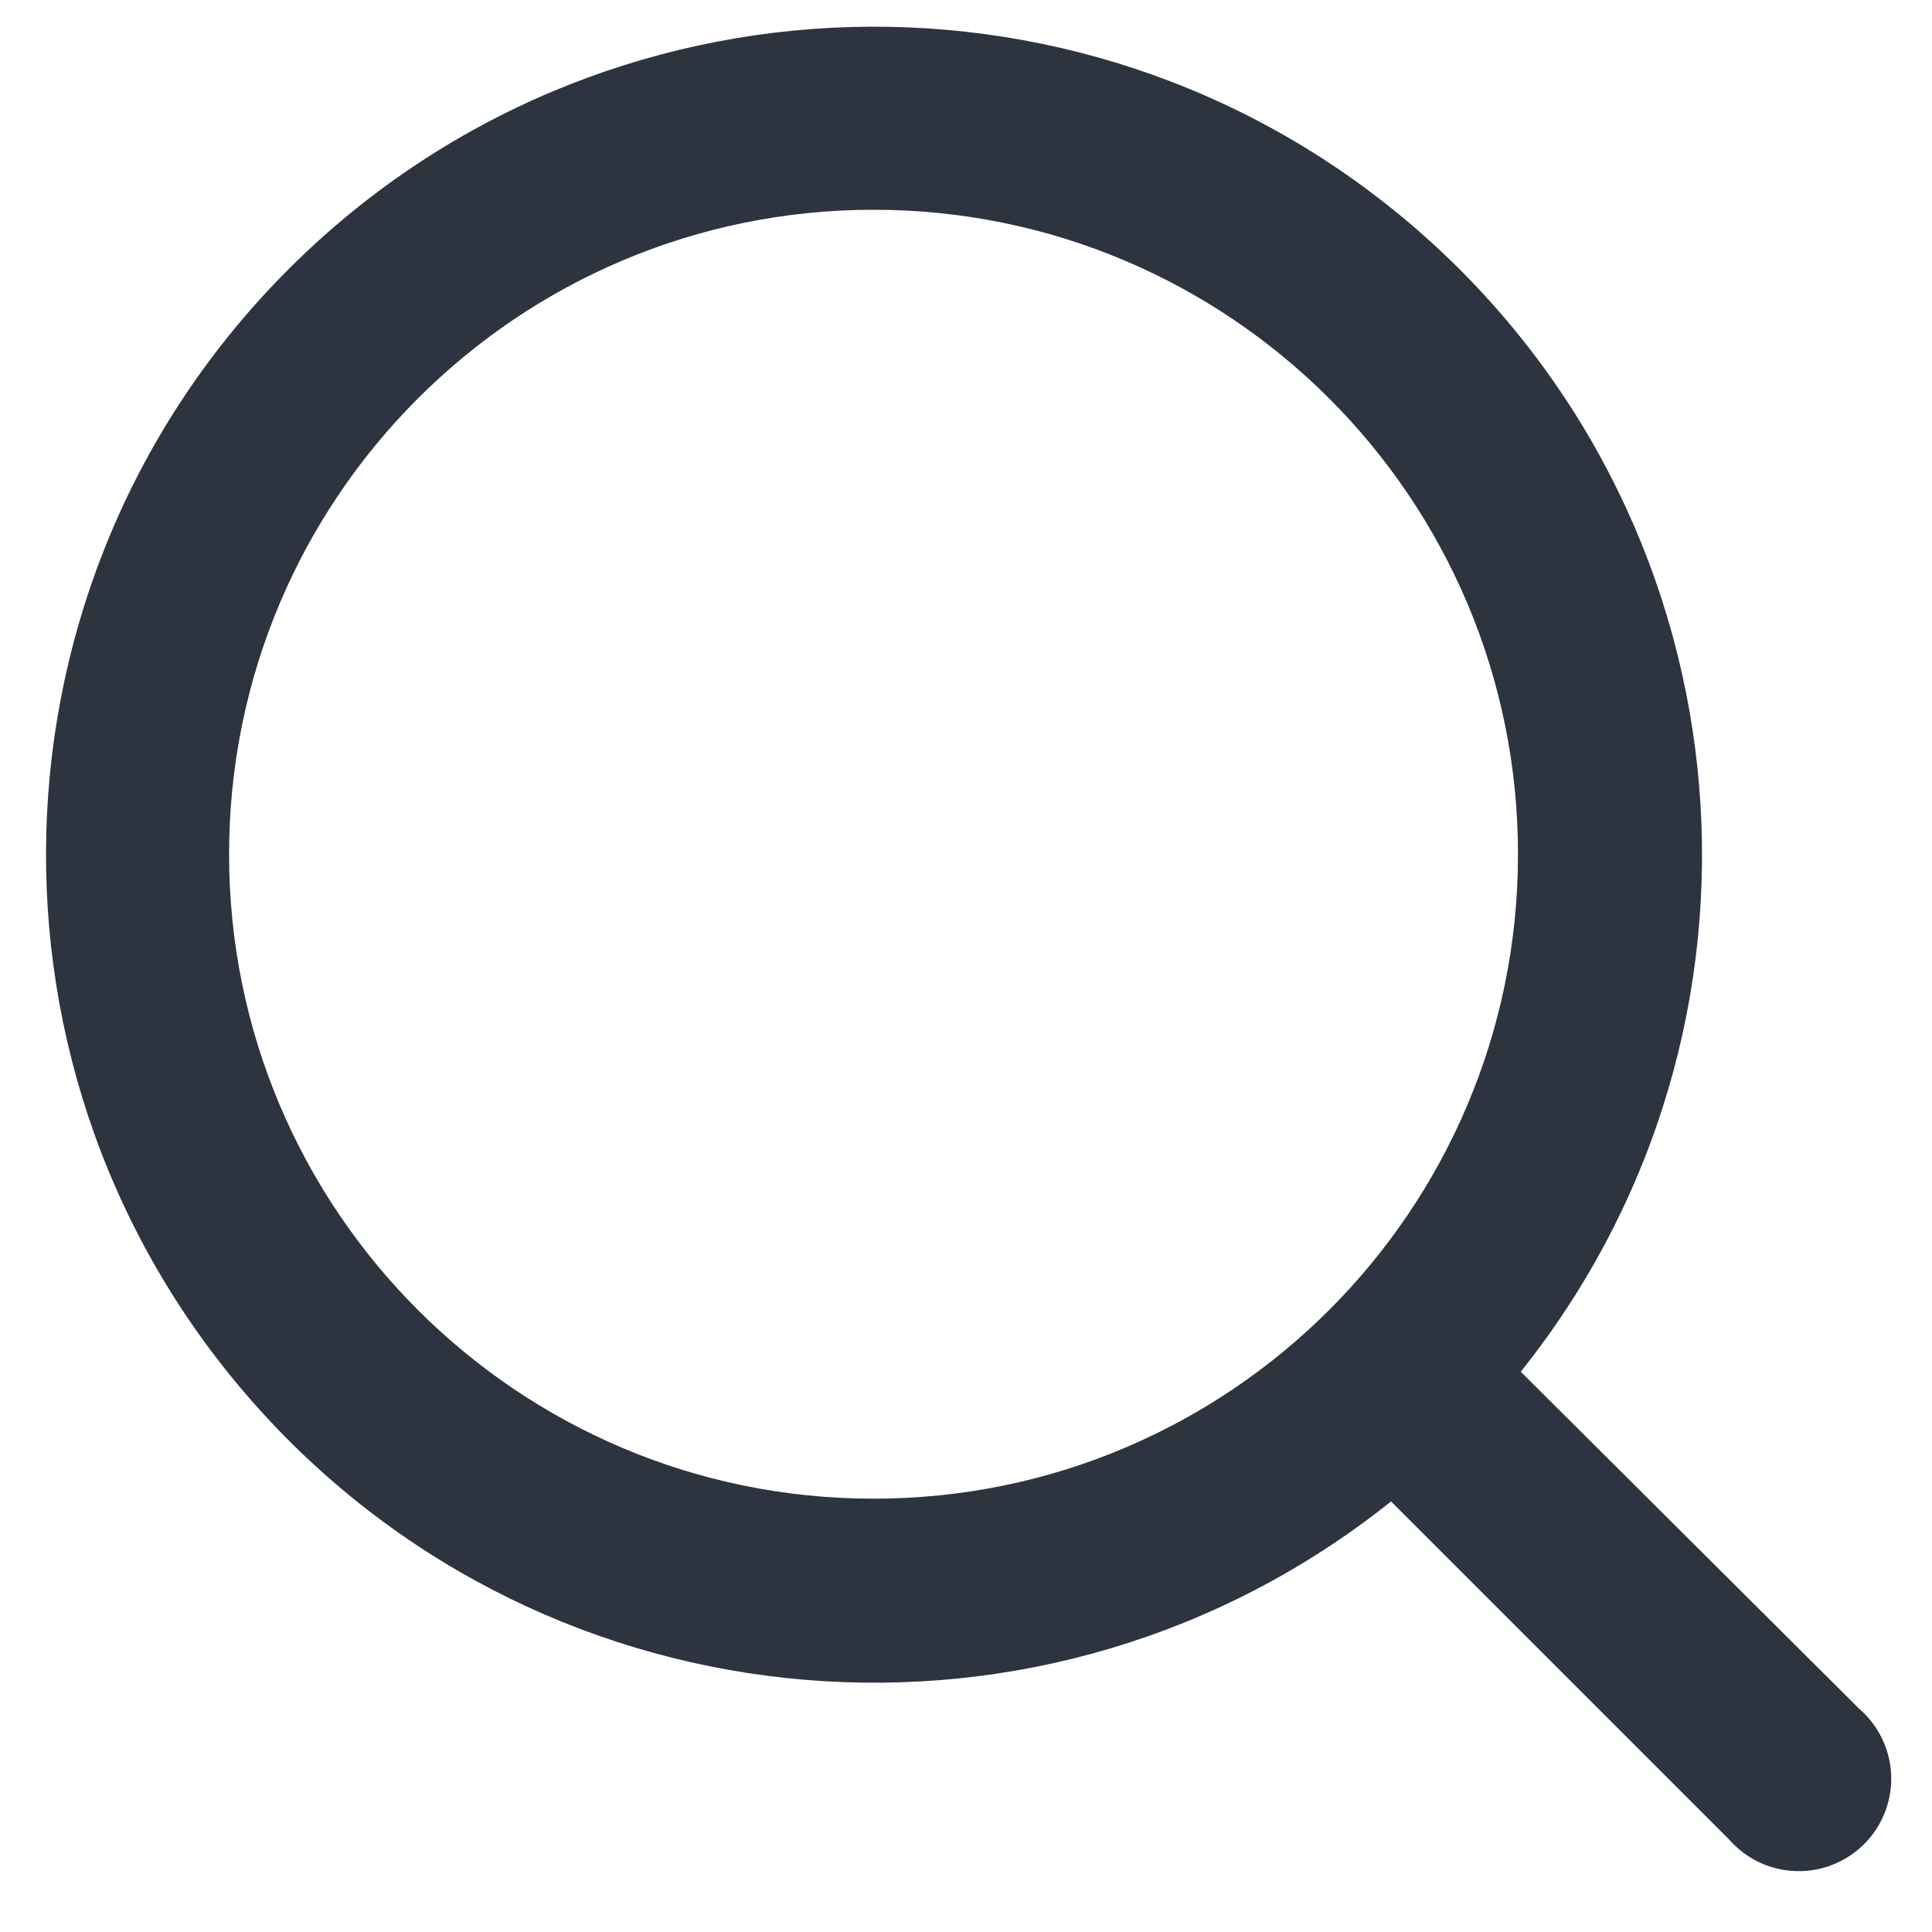
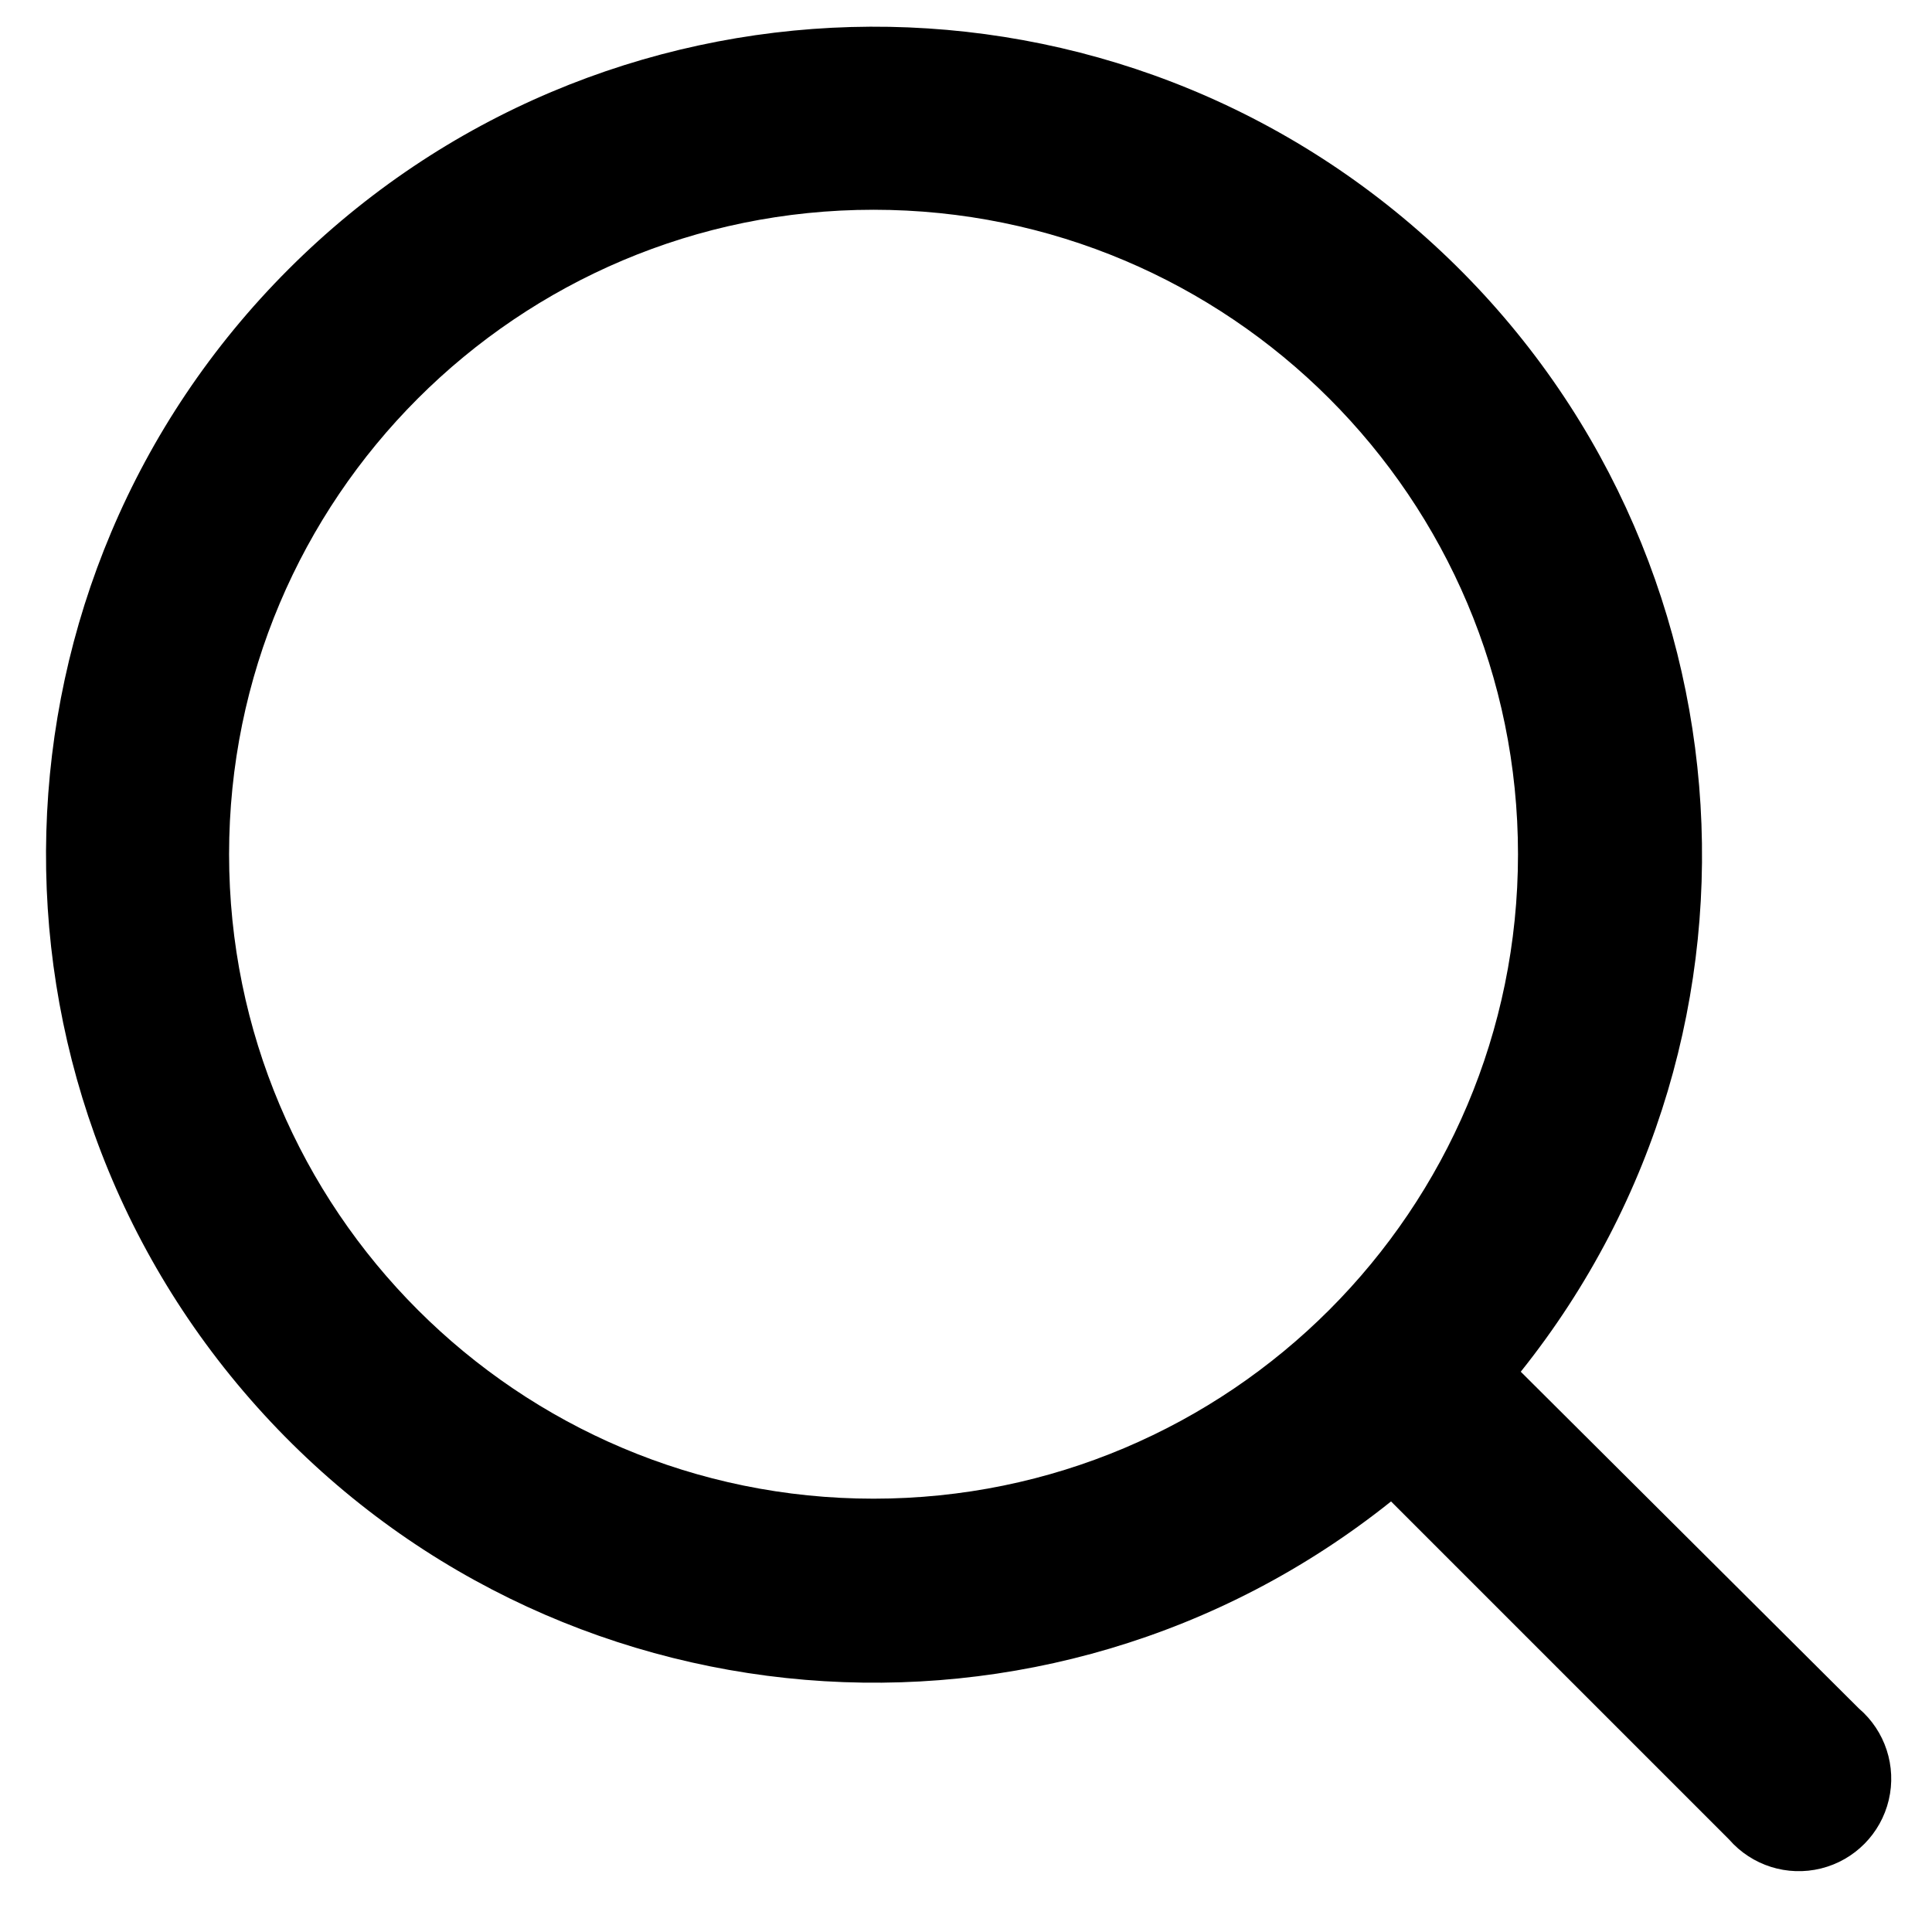
- <svg xmlns="http://www.w3.org/2000/svg" width="14" height="14" fill="none">
-   <path fill-rule="evenodd" clip-rule="evenodd" d="M1.66 6.19a4.67 4.67 0 1 1 9.34 0 4.67 4.67 0 0 1-9.34 0Zm8.42 4.69a6 6 0 1 1 .94-.94l2.45 2.44a.67.67 0 1 1-.94.95l-2.45-2.45Z" fill="#2D3440" />
+ <svg xmlns="http://www.w3.org/2000/svg" width="14" height="14" viewBox="0 0 14 14" fill="currentColor">
+   <path fill-rule="evenodd" clip-rule="evenodd" d="M1.66 6.19a4.67 4.67 0 1 1 9.34 0 4.67 4.67 0 0 1-9.34 0Zm8.42 4.69a6 6 0 1 1 .94-.94l2.45 2.44a.67.67 0 1 1-.94.95l-2.45-2.45Z" />
</svg>
